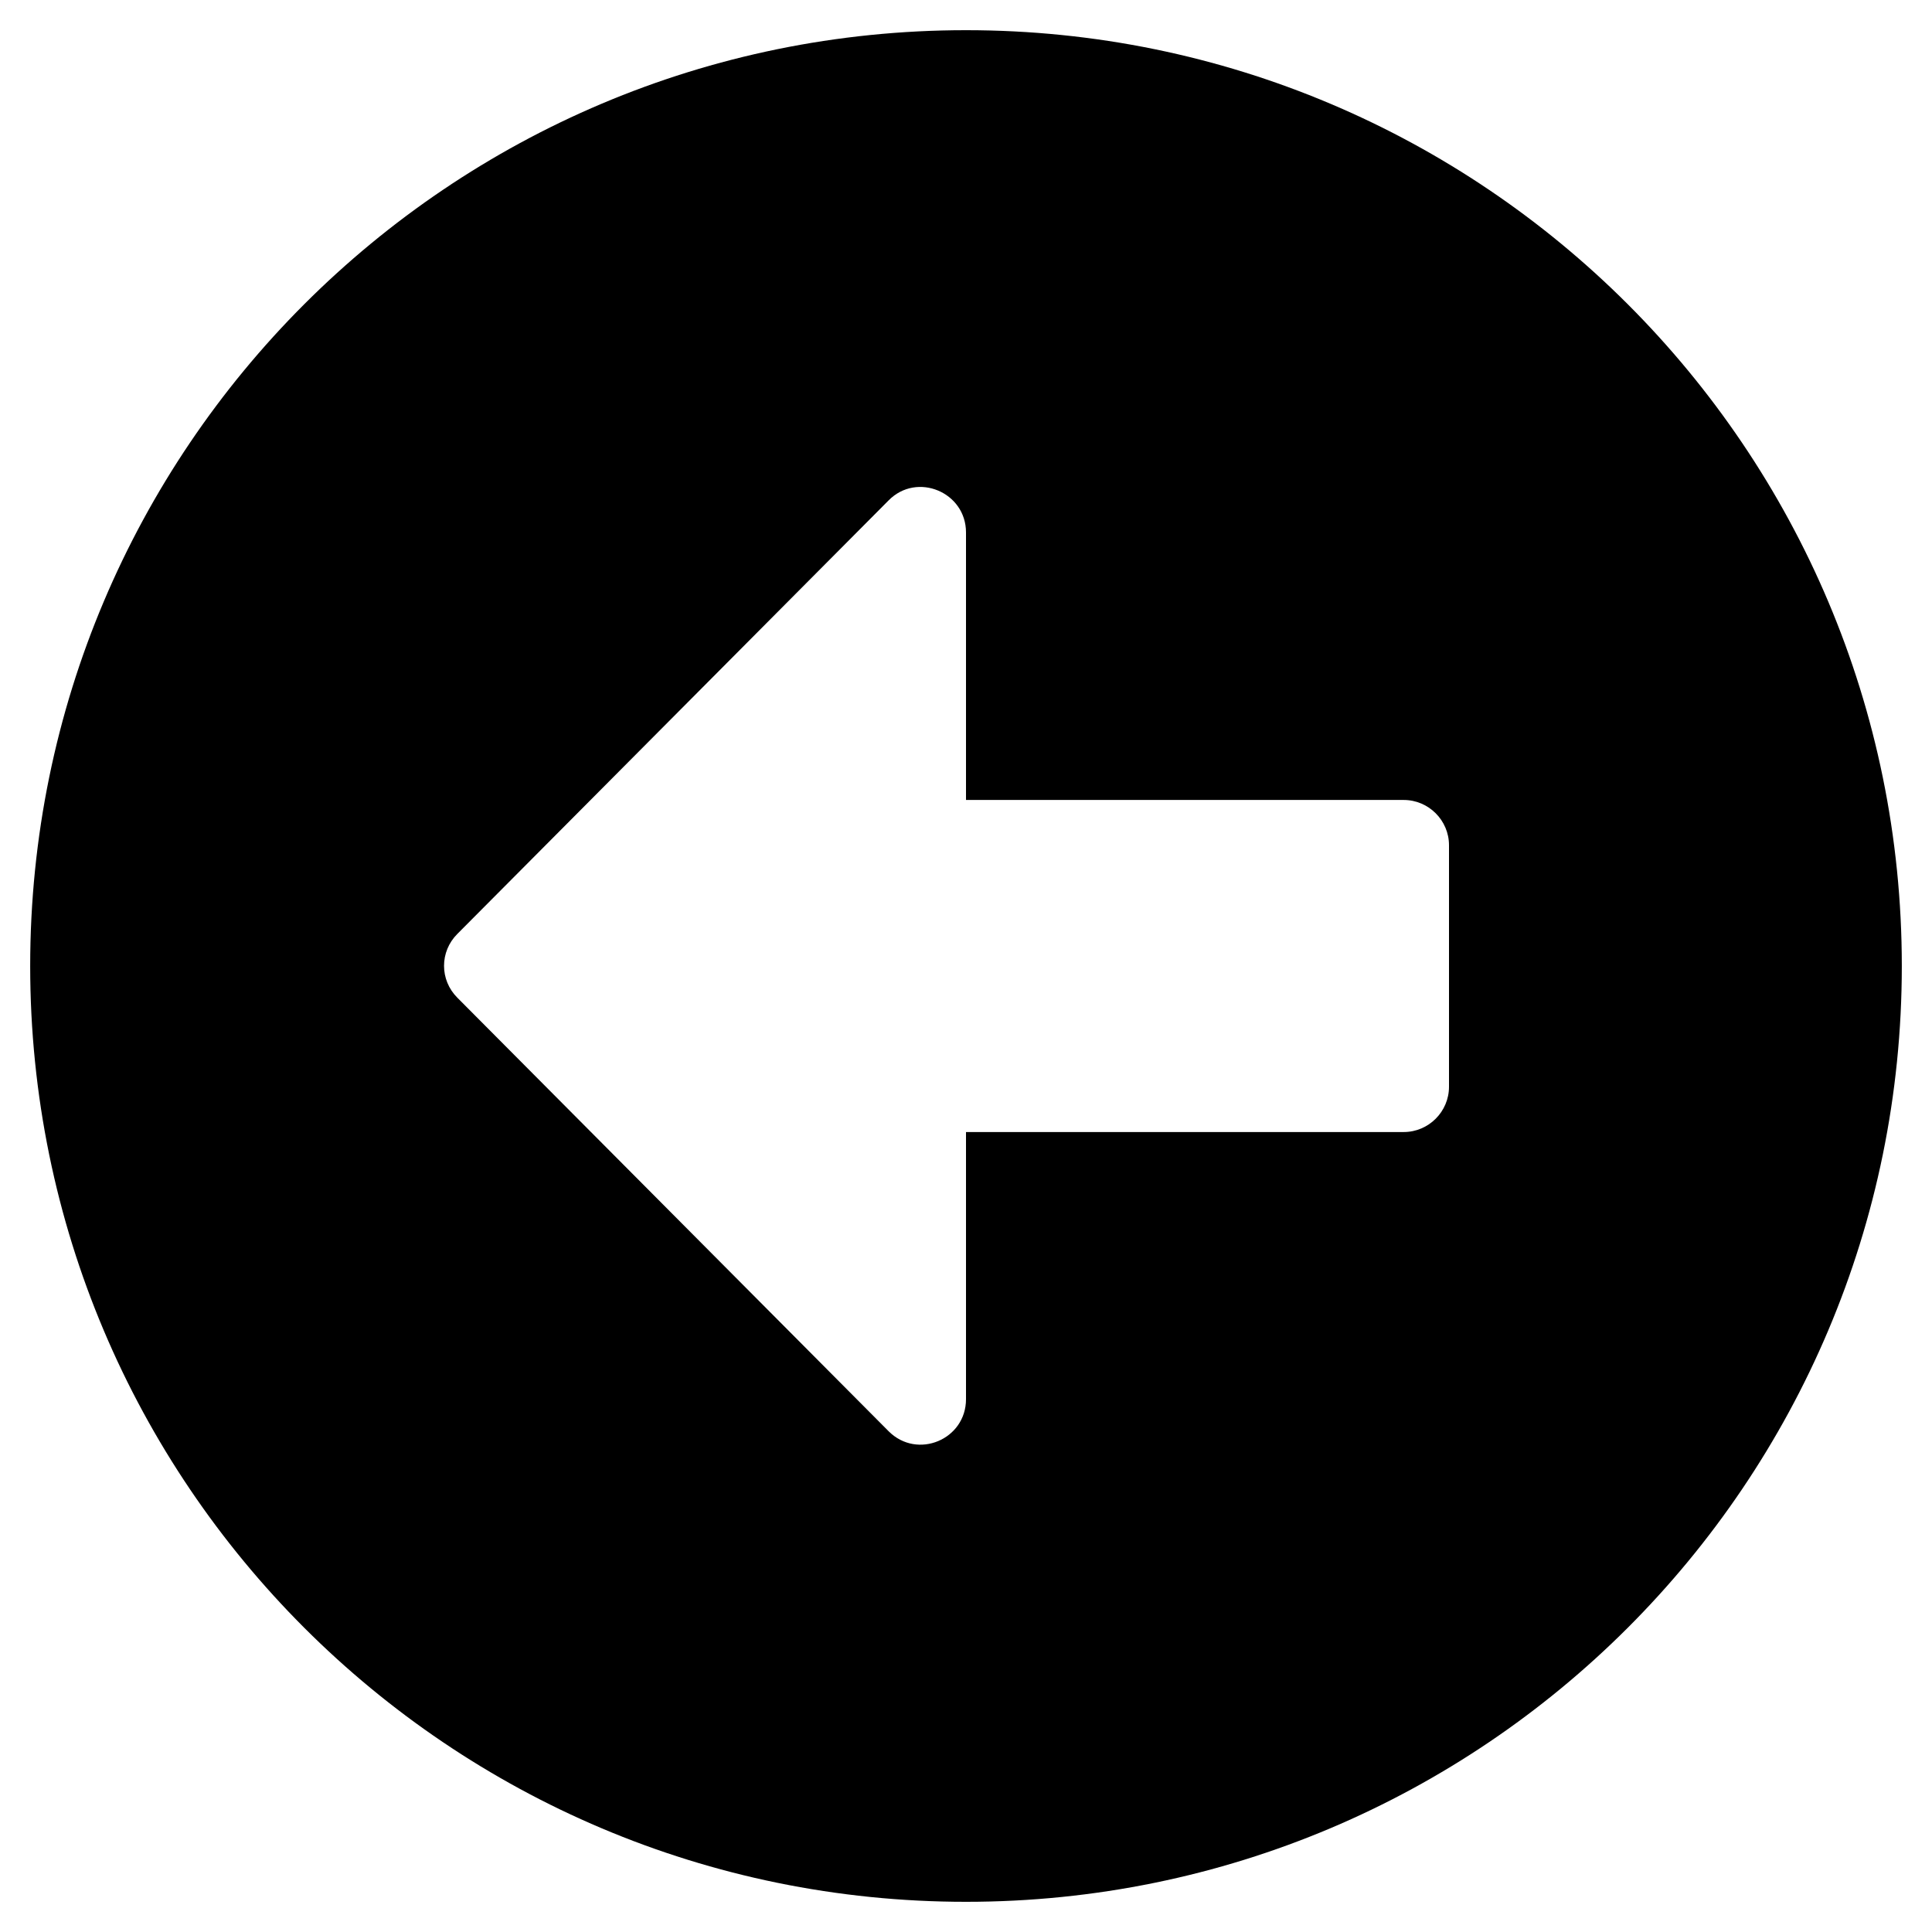
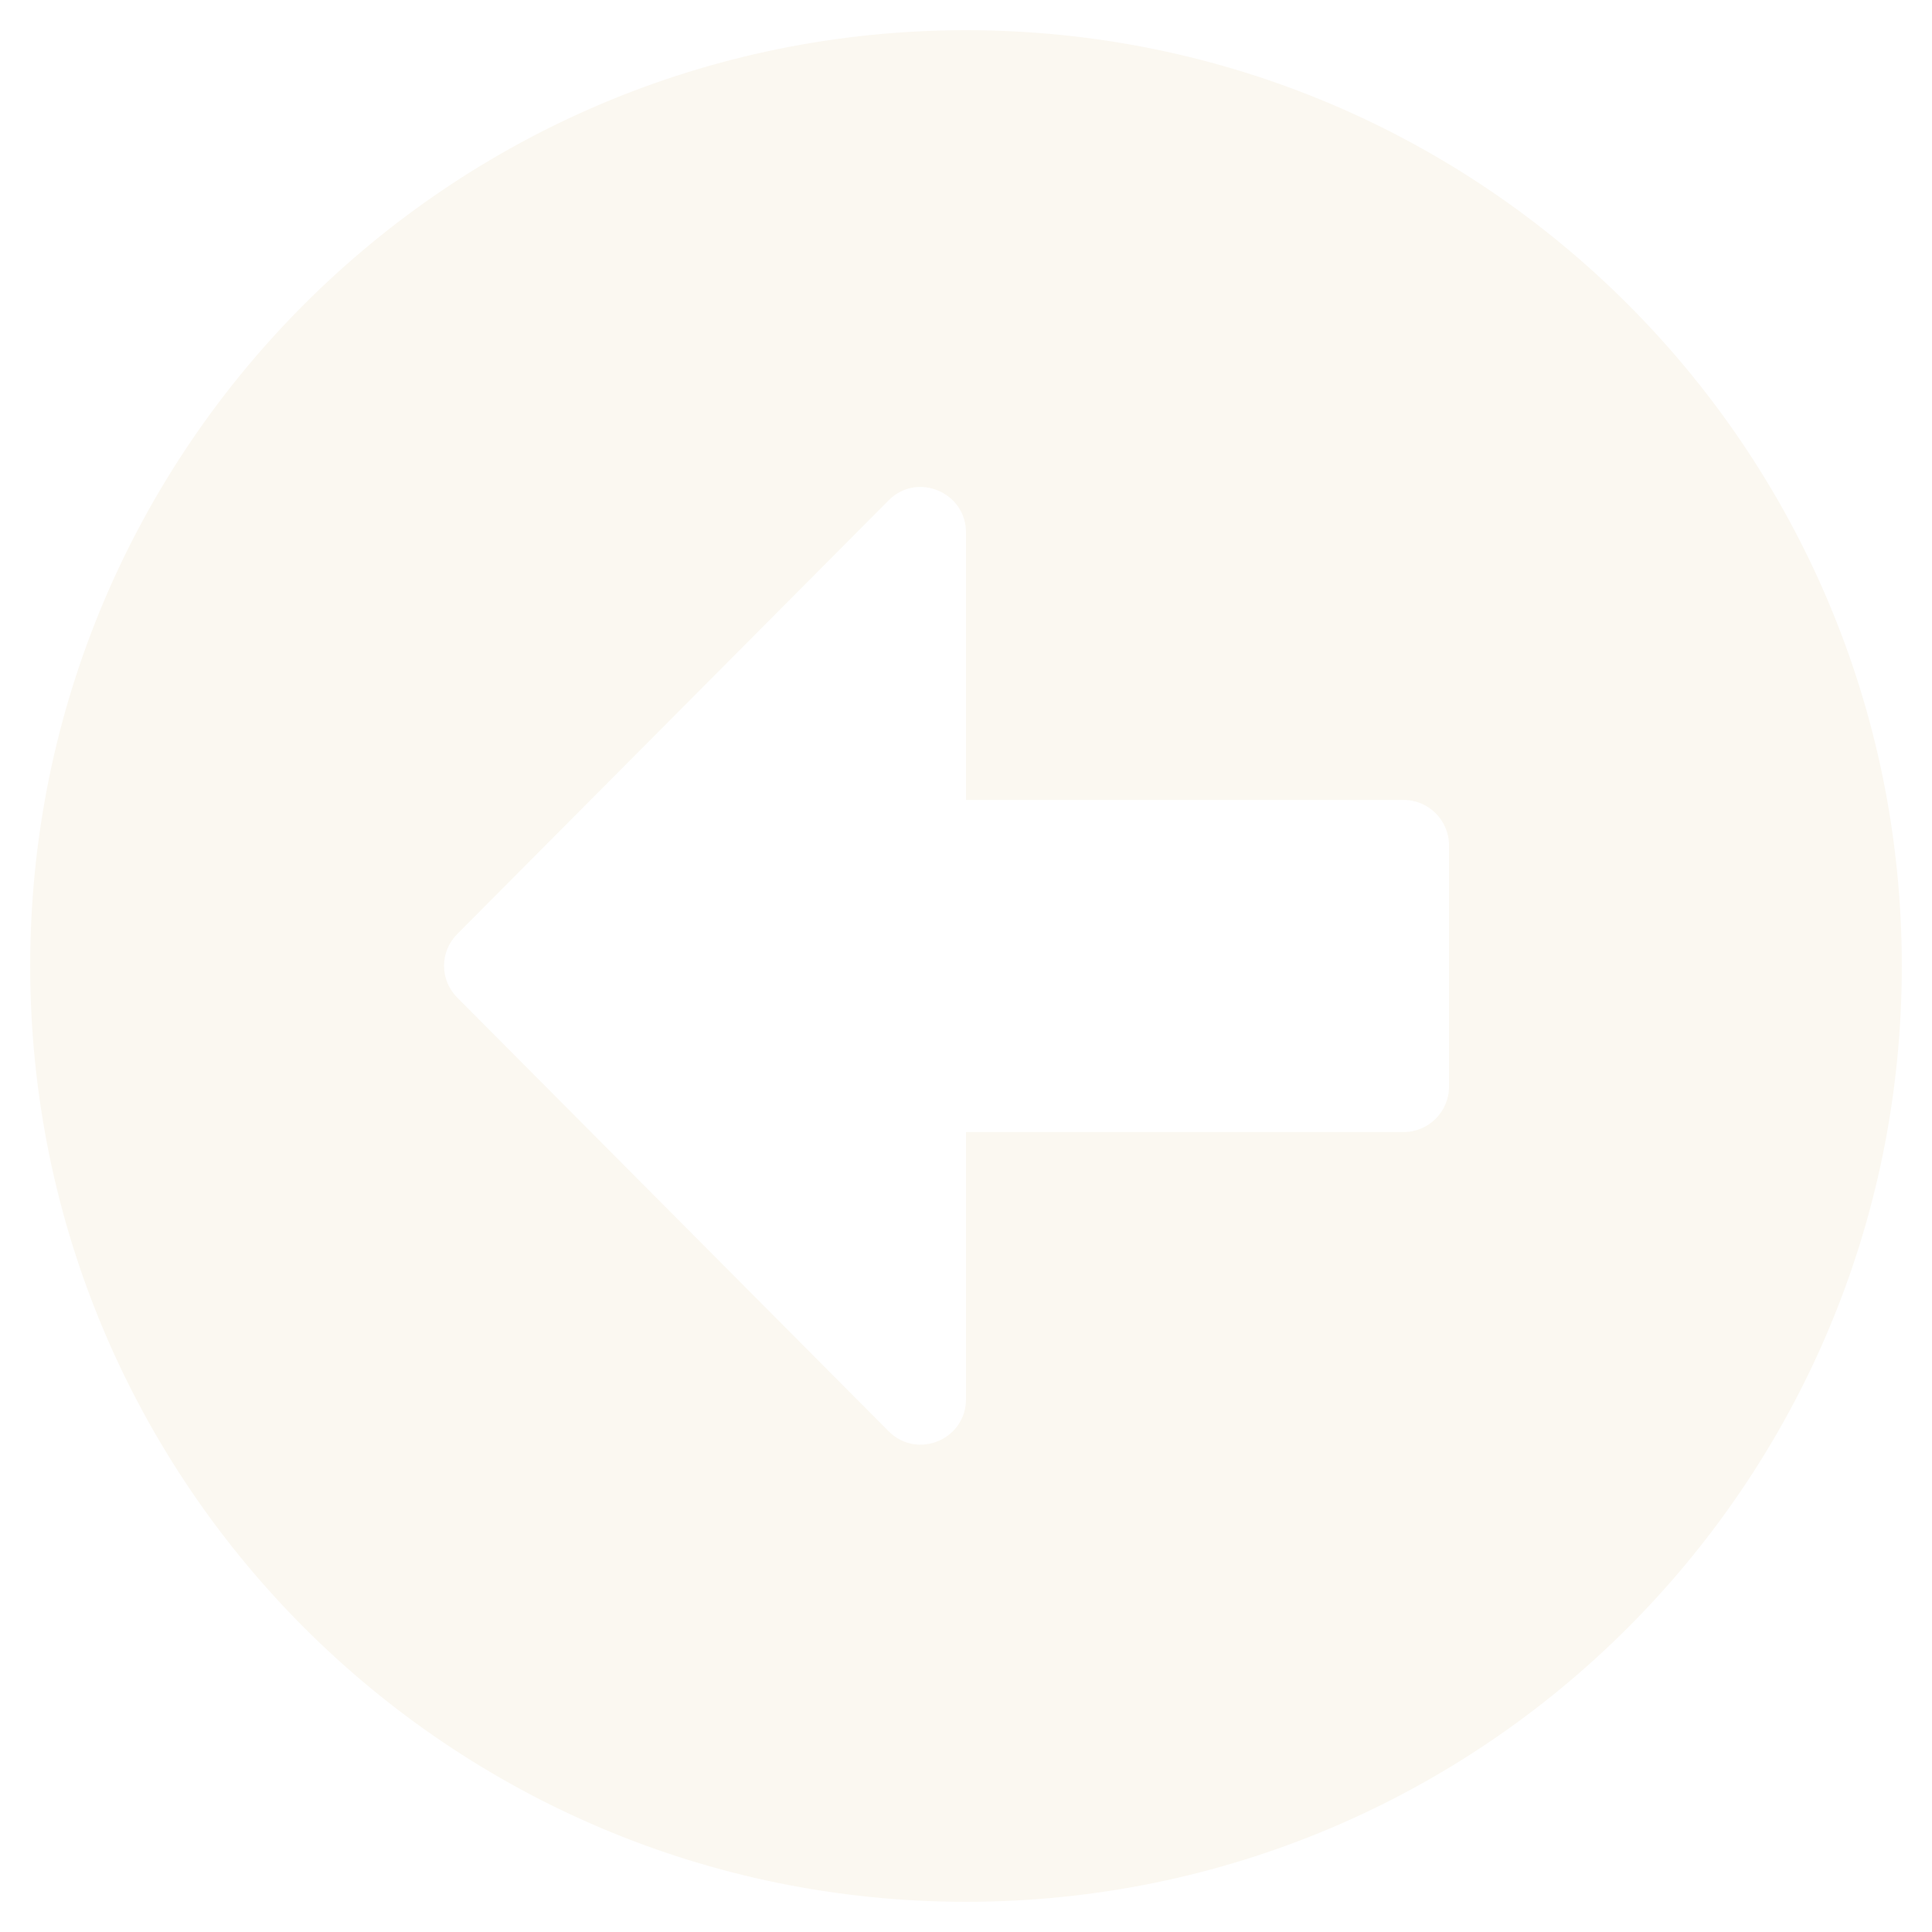
<svg xmlns="http://www.w3.org/2000/svg" width="512px" height="512px" viewBox="0 0 512 512">
-   <path d="M256 504C119 504 8 393 8 256S119 8 256 8s248 111 248 248-111 248-248 248zm116-292H256v-70.9c0-10.7-13-16.1-20.5-8.5L121.2 247.5c-4.7 4.7-4.7 12.2 0 16.9l114.3 114.9c7.6 7.6 20.5 2.2 20.5-8.5V300h116c6.6 0 12-5.4 12-12v-64c0-6.6-5.4-12-12-12z" />
+   <path fill="#FBF8F1" d="M256 504C119 504 8 393 8 256S119 8 256 8s248 111 248 248-111 248-248 248zm116-292H256v-70.9c0-10.7-13-16.1-20.5-8.5L121.2 247.5c-4.7 4.7-4.7 12.2 0 16.9l114.3 114.9c7.6 7.6 20.5 2.2 20.5-8.5V300h116c6.6 0 12-5.4 12-12v-64c0-6.6-5.4-12-12-12z" />
</svg>
